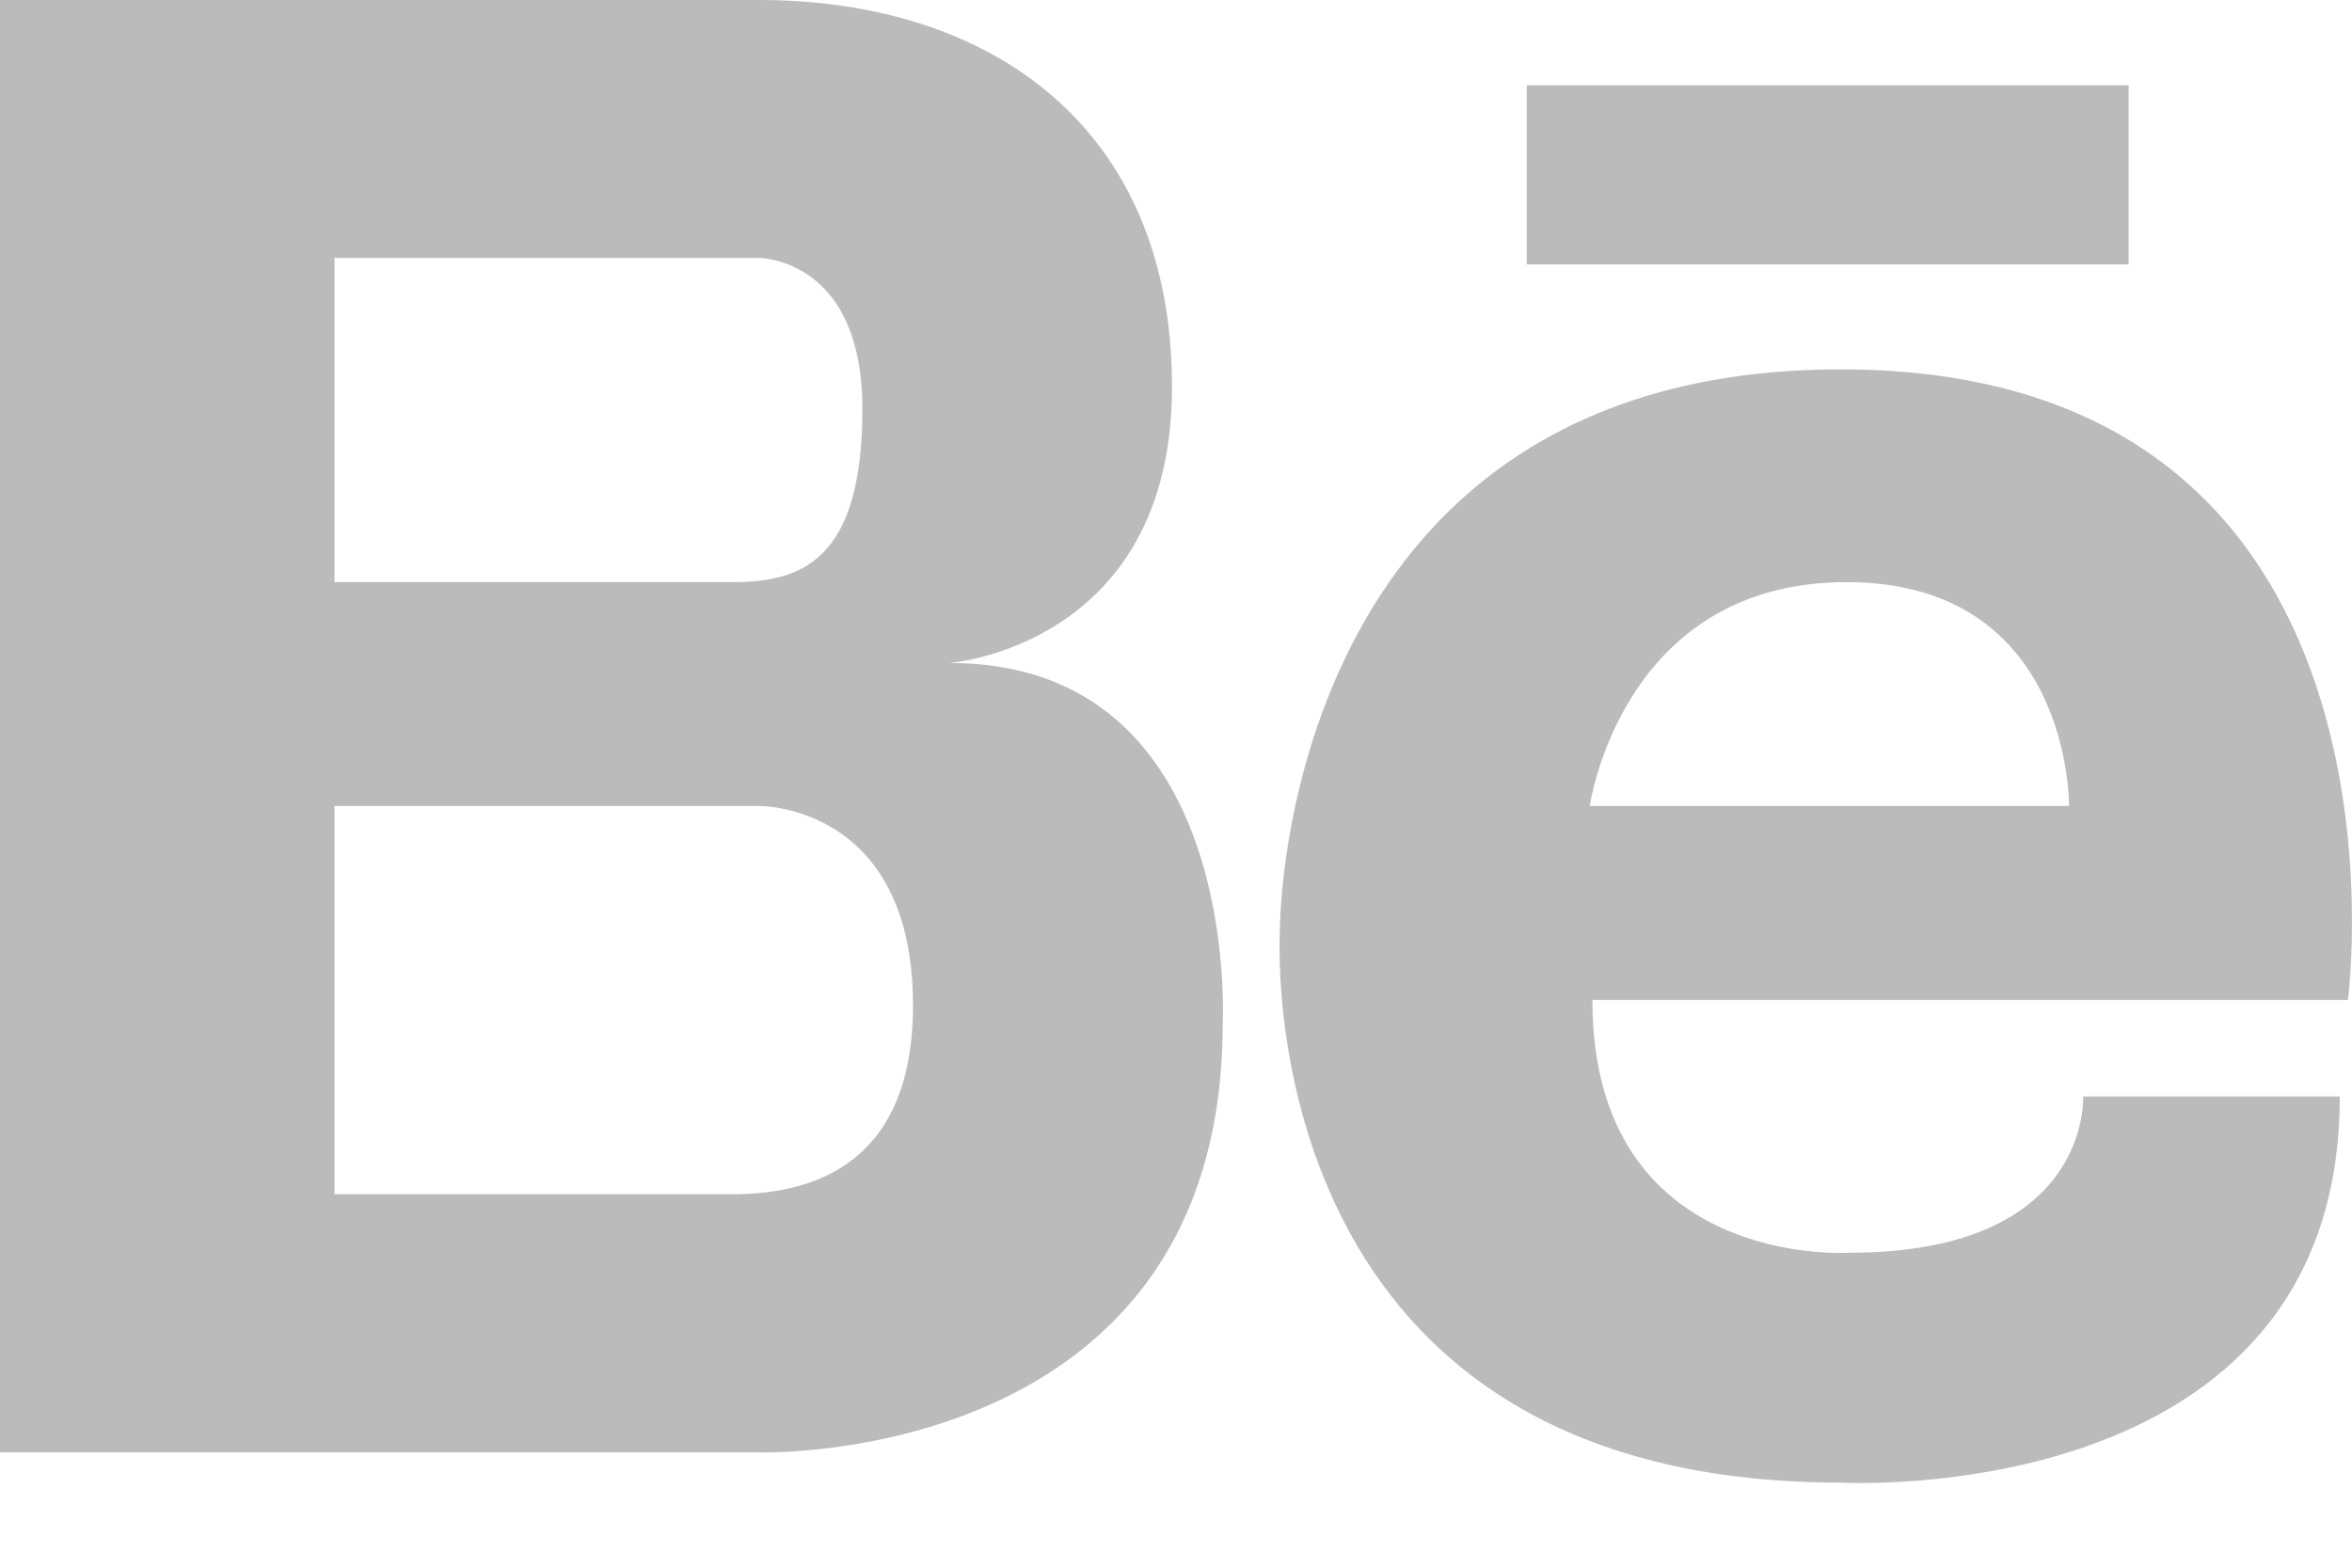
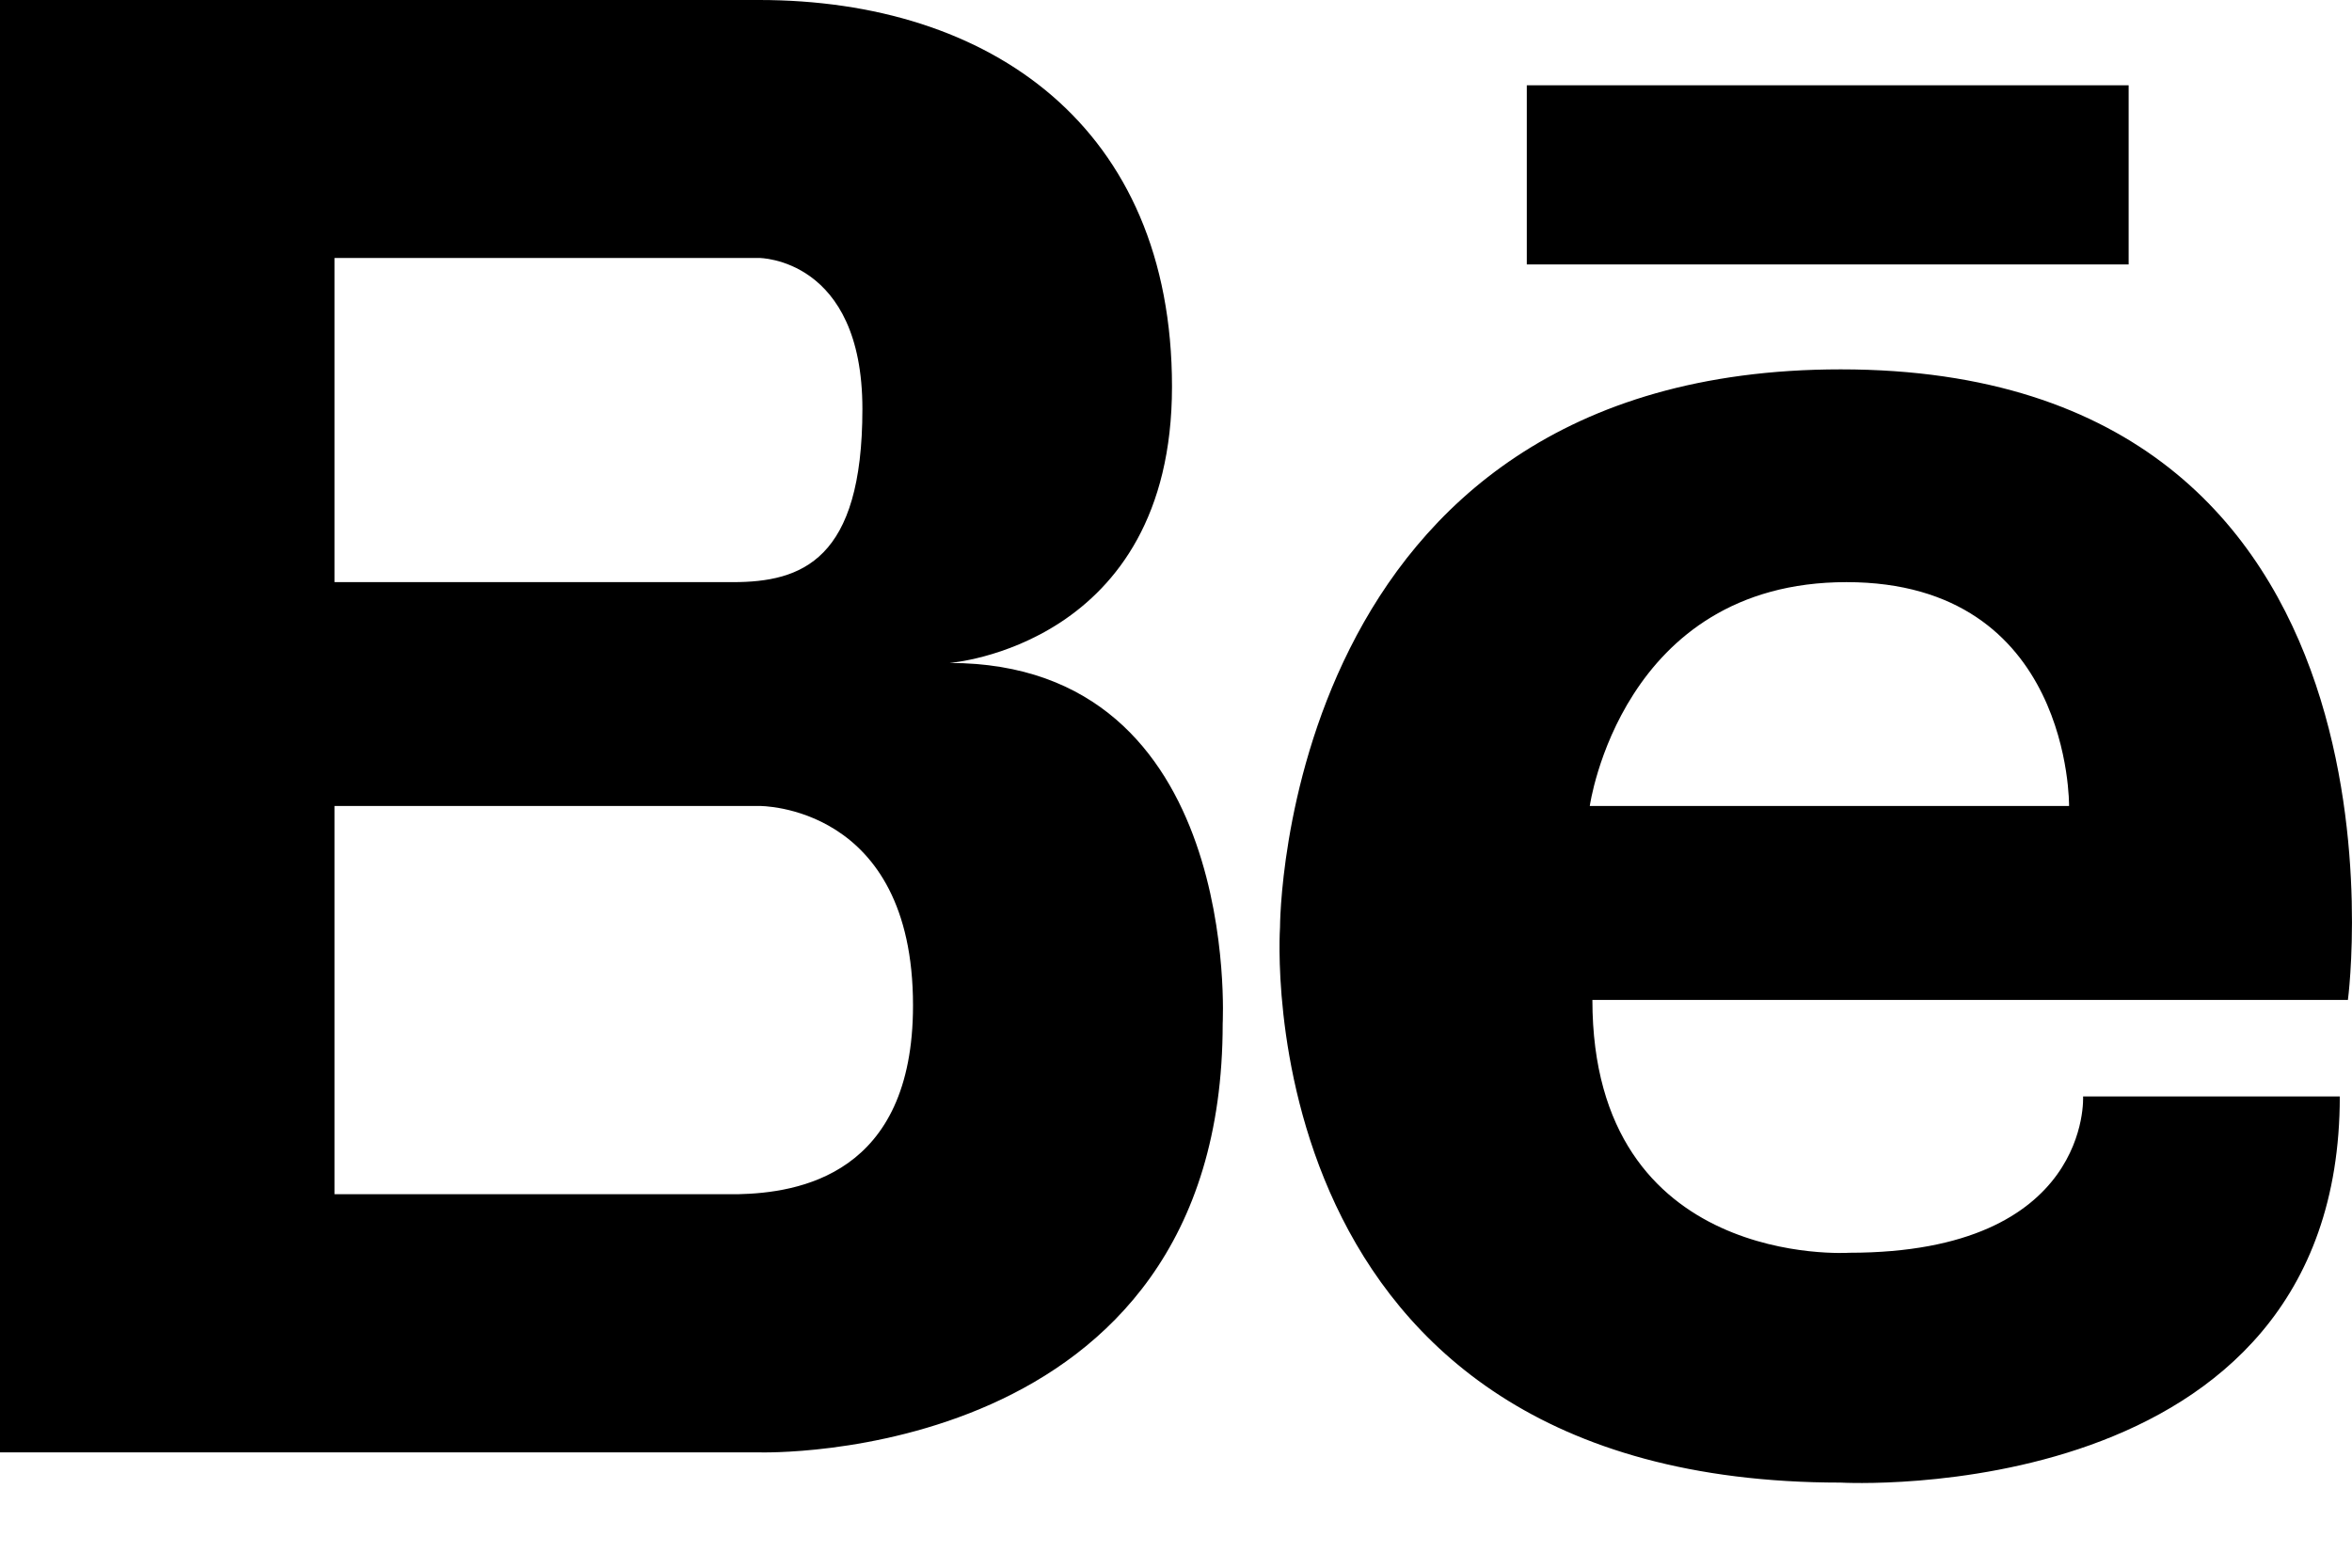
- <svg xmlns="http://www.w3.org/2000/svg" width="27" height="18" viewBox="0 0 27 18" fill="none">
-   <path d="M10.899 7.612C10.899 7.612 13.454 7.422 13.454 4.439C13.454 1.453 11.364 0 8.715 0H0V16.676H8.715C8.715 16.676 14.036 16.843 14.036 11.753C14.035 11.752 14.267 7.612 10.899 7.612ZM3.84 2.962H8.715C8.715 2.962 9.9 2.962 9.9 4.696C9.9 6.433 9.204 6.684 8.412 6.684H3.84V2.962ZM8.468 13.712H3.84V9.254H8.715C8.715 9.254 10.481 9.231 10.481 11.544C10.481 13.495 9.162 13.697 8.468 13.712ZM21.131 4.241C14.688 4.241 14.694 10.649 14.694 10.649C14.694 10.649 14.254 17.023 21.131 17.023C21.131 17.023 26.86 17.351 26.86 12.589H23.913C23.913 12.589 24.011 14.384 21.229 14.384C21.229 14.384 18.28 14.58 18.28 11.481H26.953C26.954 11.48 27.91 4.241 21.131 4.241ZM23.752 9.254H18.25C18.25 9.254 18.61 6.684 21.197 6.684C23.784 6.684 23.752 9.254 23.752 9.254ZM24.436 0.979H17.527V3.036H24.436V0.979Z" fill="#BBBBBB" />
+ <svg xmlns="http://www.w3.org/2000/svg" width="27" height="18" viewBox="0 0 27 18">
+   <path d="M10.899 7.612C10.899 7.612 13.454 7.422 13.454 4.439C13.454 1.453 11.364 0 8.715 0H0V16.676H8.715C8.715 16.676 14.036 16.843 14.036 11.753C14.035 11.752 14.267 7.612 10.899 7.612ZM3.84 2.962H8.715C8.715 2.962 9.9 2.962 9.9 4.696C9.9 6.433 9.204 6.684 8.412 6.684H3.84V2.962ZM8.468 13.712H3.84V9.254H8.715C8.715 9.254 10.481 9.231 10.481 11.544C10.481 13.495 9.162 13.697 8.468 13.712ZM21.131 4.241C14.688 4.241 14.694 10.649 14.694 10.649C14.694 10.649 14.254 17.023 21.131 17.023C21.131 17.023 26.86 17.351 26.86 12.589H23.913C23.913 12.589 24.011 14.384 21.229 14.384C21.229 14.384 18.28 14.58 18.28 11.481H26.953C26.954 11.48 27.91 4.241 21.131 4.241ZM23.752 9.254H18.25C18.25 9.254 18.61 6.684 21.197 6.684C23.784 6.684 23.752 9.254 23.752 9.254ZM24.436 0.979H17.527V3.036H24.436V0.979Z" />
</svg>
